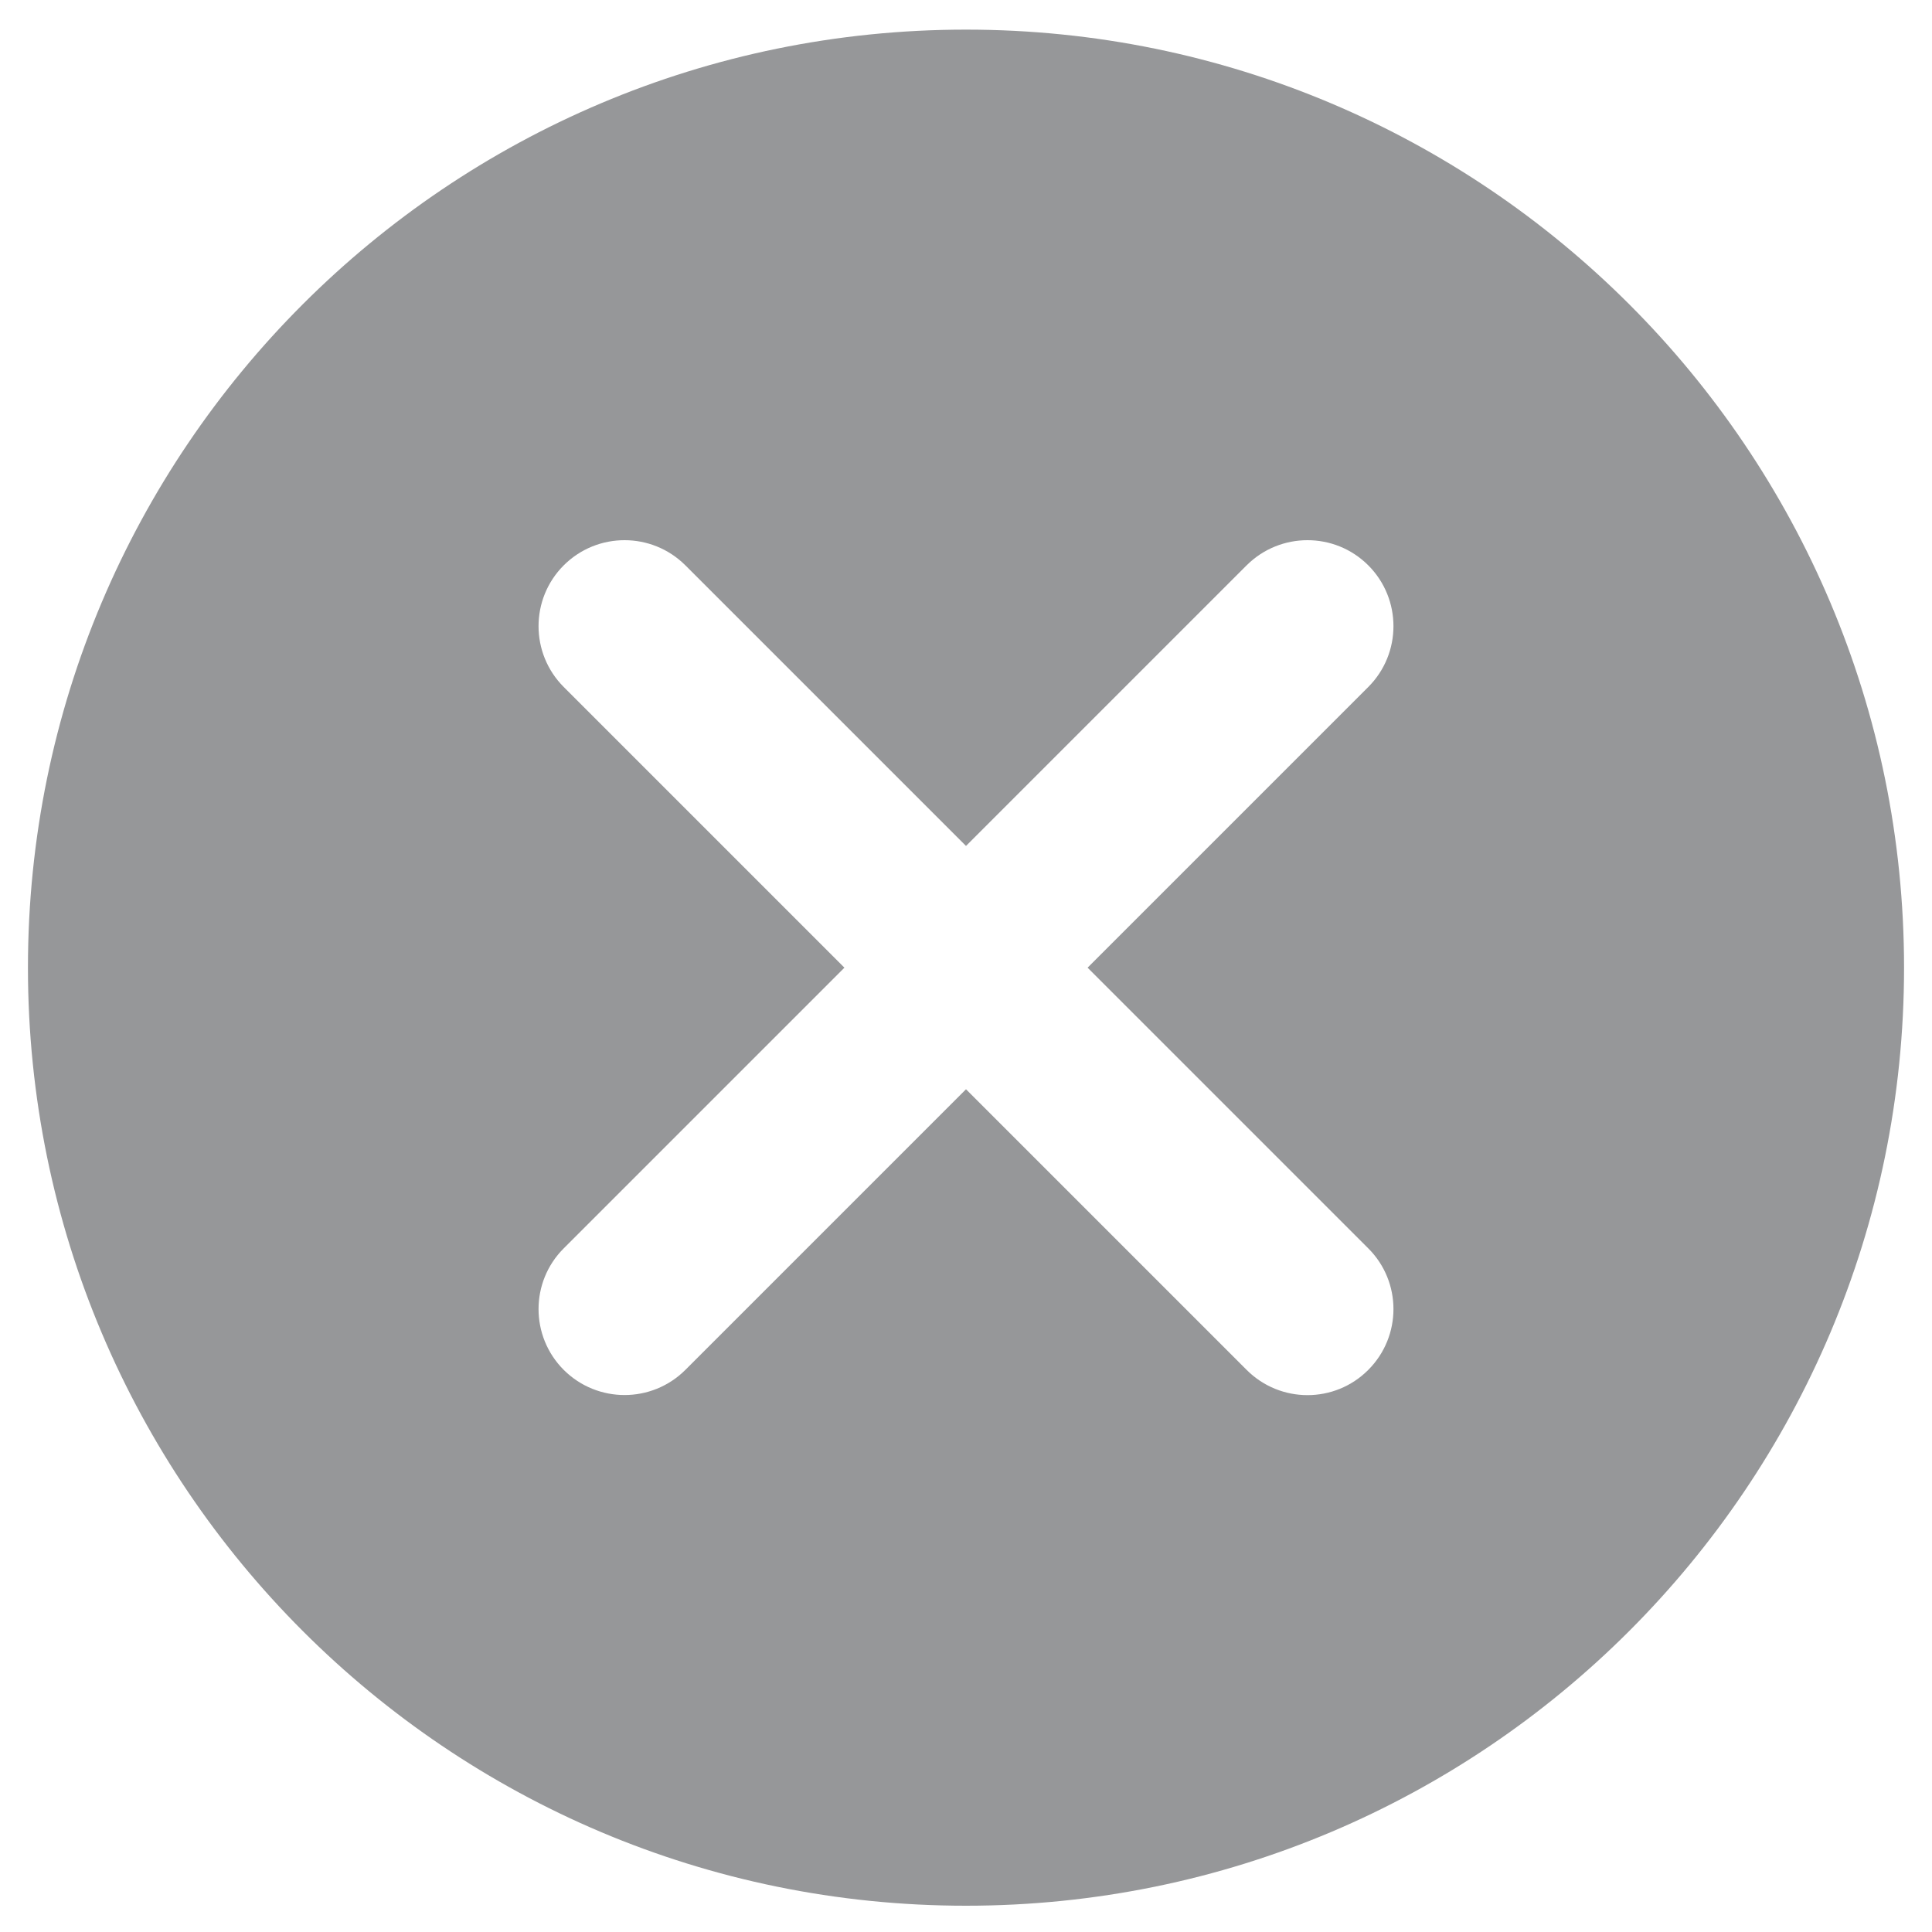
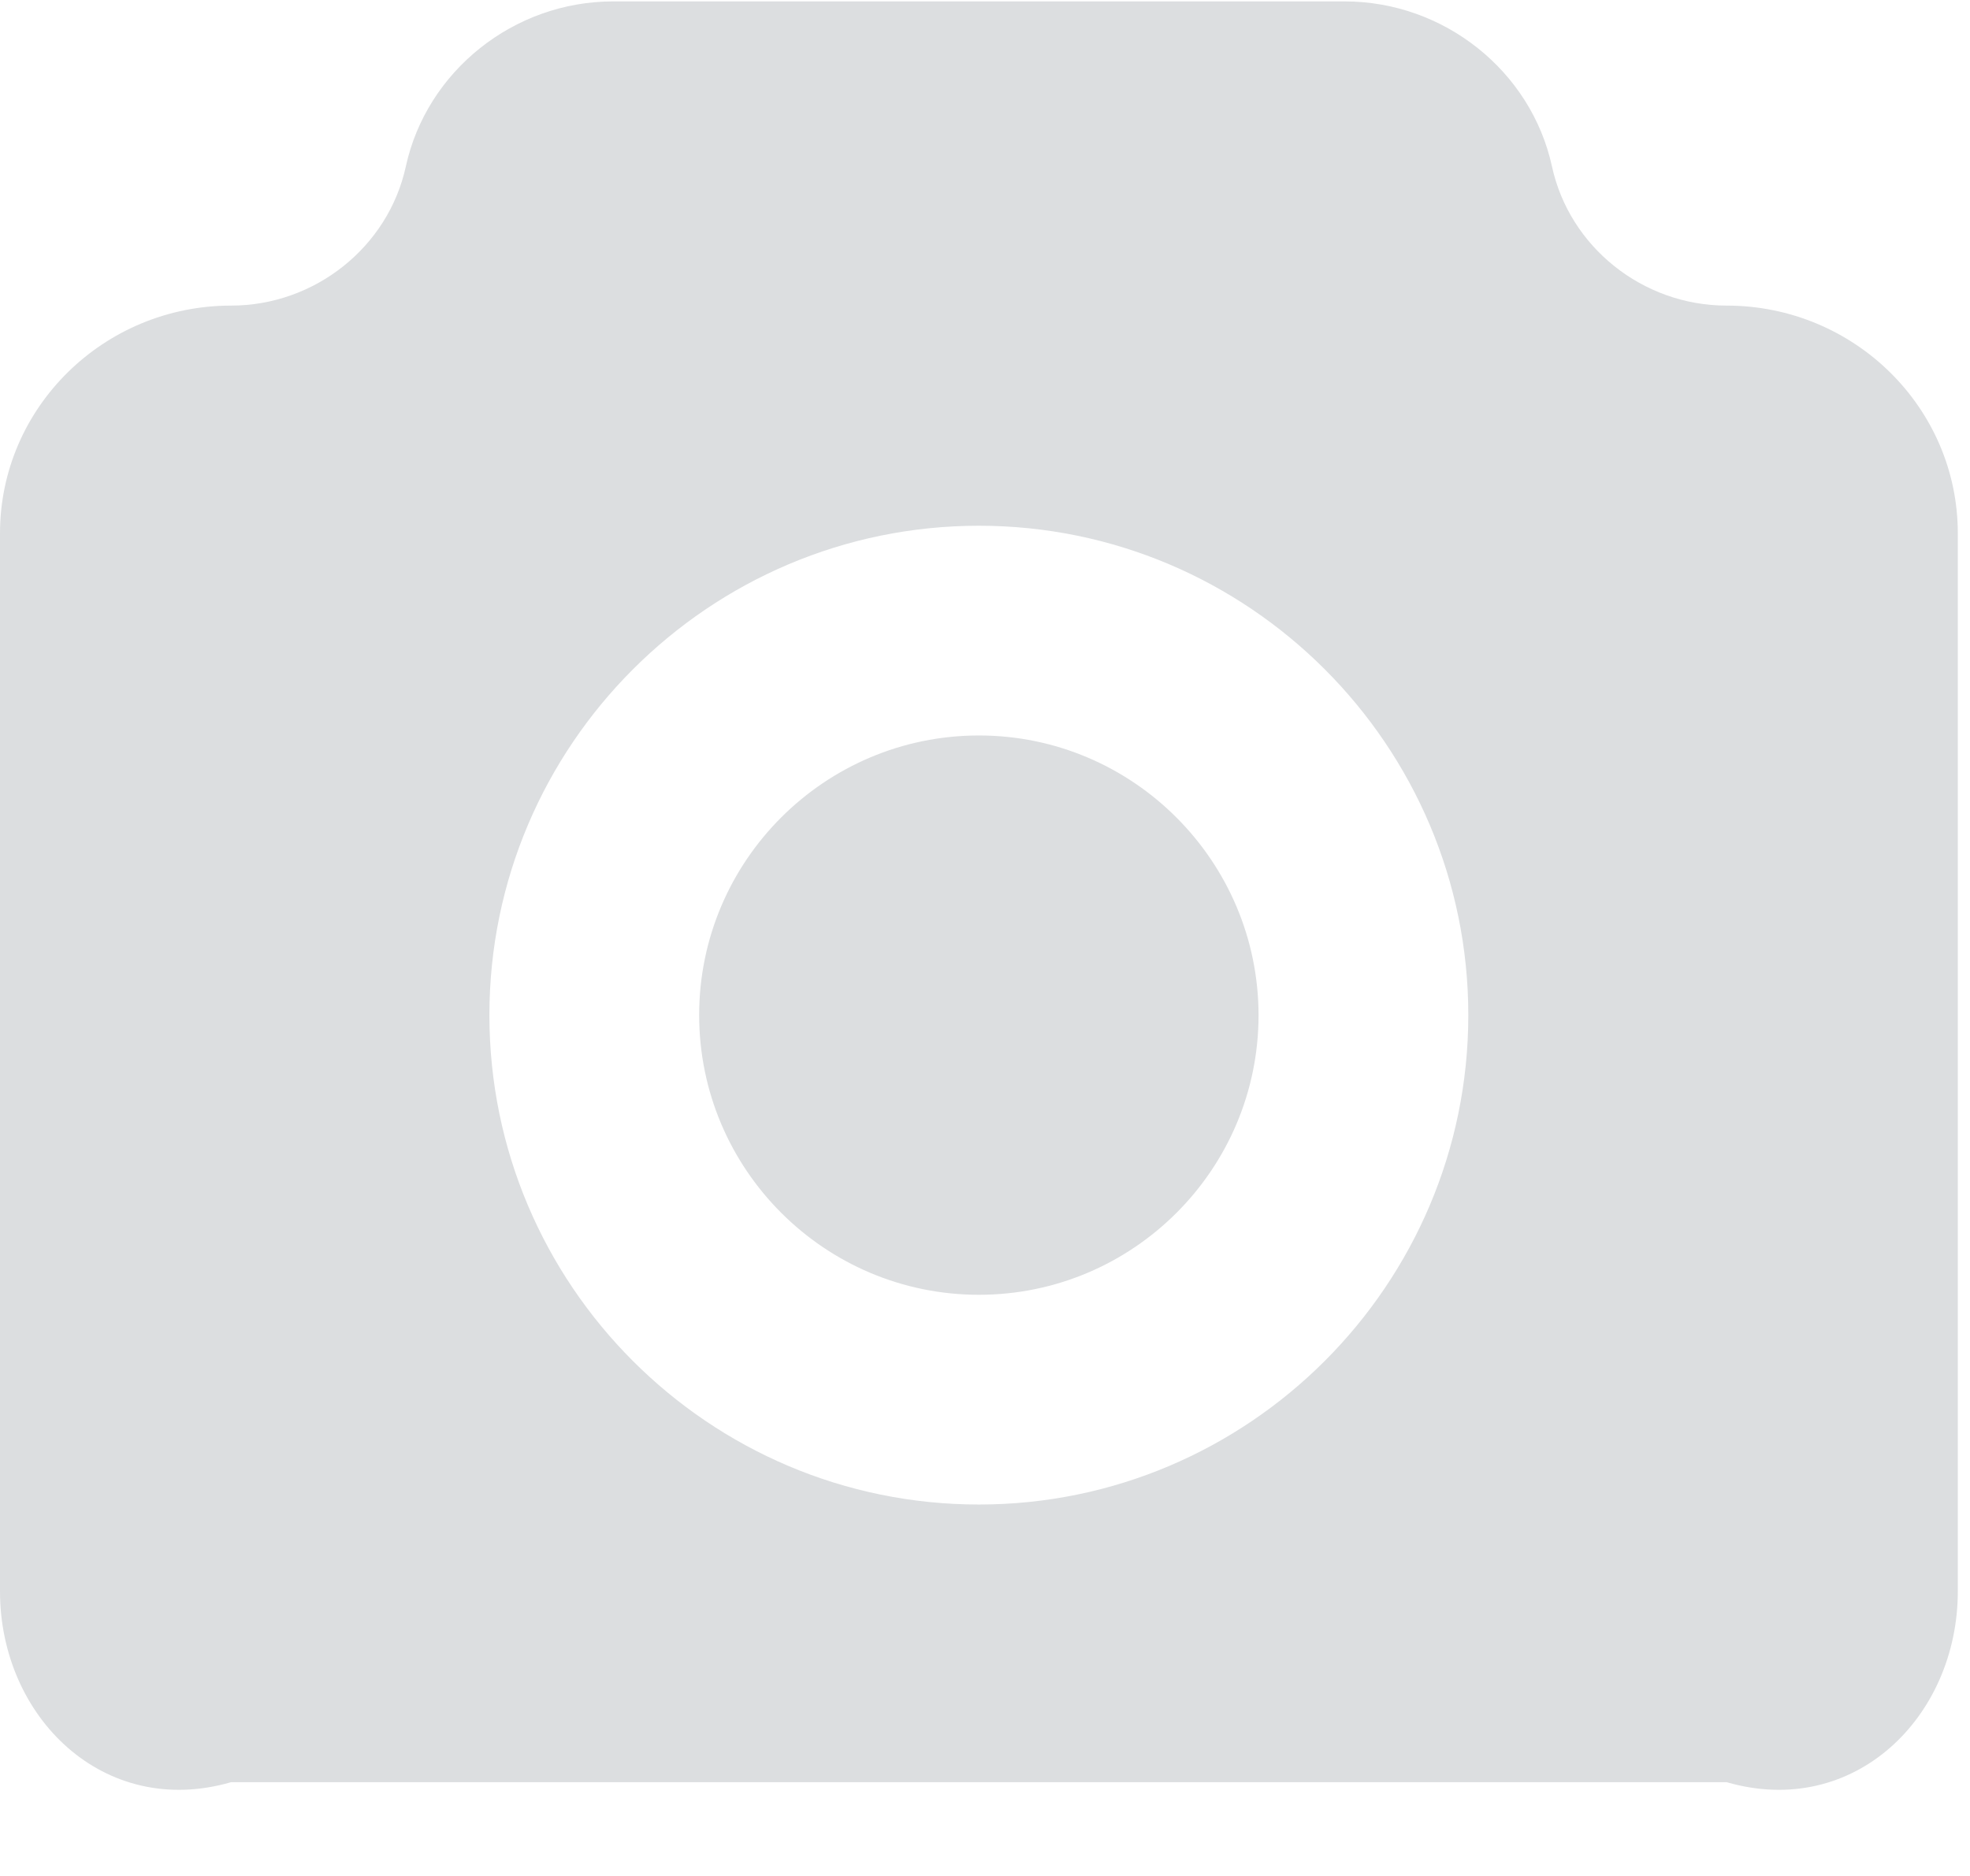
- <svg xmlns="http://www.w3.org/2000/svg" version="1.1" width="15px" height="15px">
-   <g transform="matrix(1 0 0 1 -65 0 )">
-     <path d="M 7.5 0.23  C 3.478 0.23  0.217 3.49  0.217 7.513  C 0.217 11.535  3.478 14.796  7.5 14.796  C 11.522 14.796  14.783 11.535  14.783 7.513  C 14.783 3.49  11.522 0.23  7.5 0.23  Z M 8.444 7.513  L 10.623 9.692  C 10.884 9.952  10.884 10.375  10.623 10.636  C 10.363 10.897  9.94 10.897  9.679 10.636  L 7.5 8.457  L 5.321 10.636  C 5.06 10.896  4.638 10.896  4.377 10.636  C 4.116 10.375  4.116 9.952  4.377 9.692  L 6.556 7.513  L 4.377 5.334  C 4.116 5.073  4.116 4.65  4.377 4.389  C 4.638 4.129  5.06 4.129  5.321 4.389  L 7.5 6.568  L 9.679 4.389  C 9.94 4.129  10.363 4.129  10.623 4.389  C 10.884 4.65  10.884 5.073  10.623 5.334  L 8.444 7.513  Z " fill-rule="nonzero" fill="#969799" stroke="none" transform="matrix(1 0 0 1 65 0 )" />
+ <svg xmlns="http://www.w3.org/2000/svg" version="1.1" width="21px" height="20px">
+   <g transform="matrix(1 0 0 1 -30 -42 )">
+     <path d="M 6.536 0.015  L 14.334 0.015  C 15.392 0.015  16.322 0.756  16.544 1.775  C 16.731 2.634  17.513 3.258  18.405 3.258  C 19.765 3.258  20.87 4.346  20.87 5.686  L 20.87 16.966  C 20.87 18.305  19.765 19.394  18.405 19  L 2.464 19  C 1.105 19.394  0 18.305  0 16.966  L 0 5.686  C 0 4.346  1.105 3.258  2.464 3.258  C 3.356 3.258  4.139 2.634  4.326 1.775  C 4.548 0.757  5.477 0.015  6.536 0.015  Z M 15.652 10.822  C 15.652 7.947  13.31 5.605  10.435 5.605  C 7.559 5.605  5.217 7.947  5.217 10.822  C 5.217 13.698  7.556 16.04  10.435 16.04  C 13.31 16.04  15.652 13.698  15.652 10.822  Z M 7.453 10.822  C 7.453 9.177  8.792 7.841  10.435 7.841  C 12.078 7.841  13.414 9.18  13.416 10.822  C 13.416 12.468  12.078 13.804  10.435 13.804  C 8.789 13.804  7.453 12.465  7.453 10.822  Z " fill-rule="nonzero" fill="#dcdee0" stroke="none" transform="matrix(1 0 0 1 30 42 )" />
  </g>
</svg>
